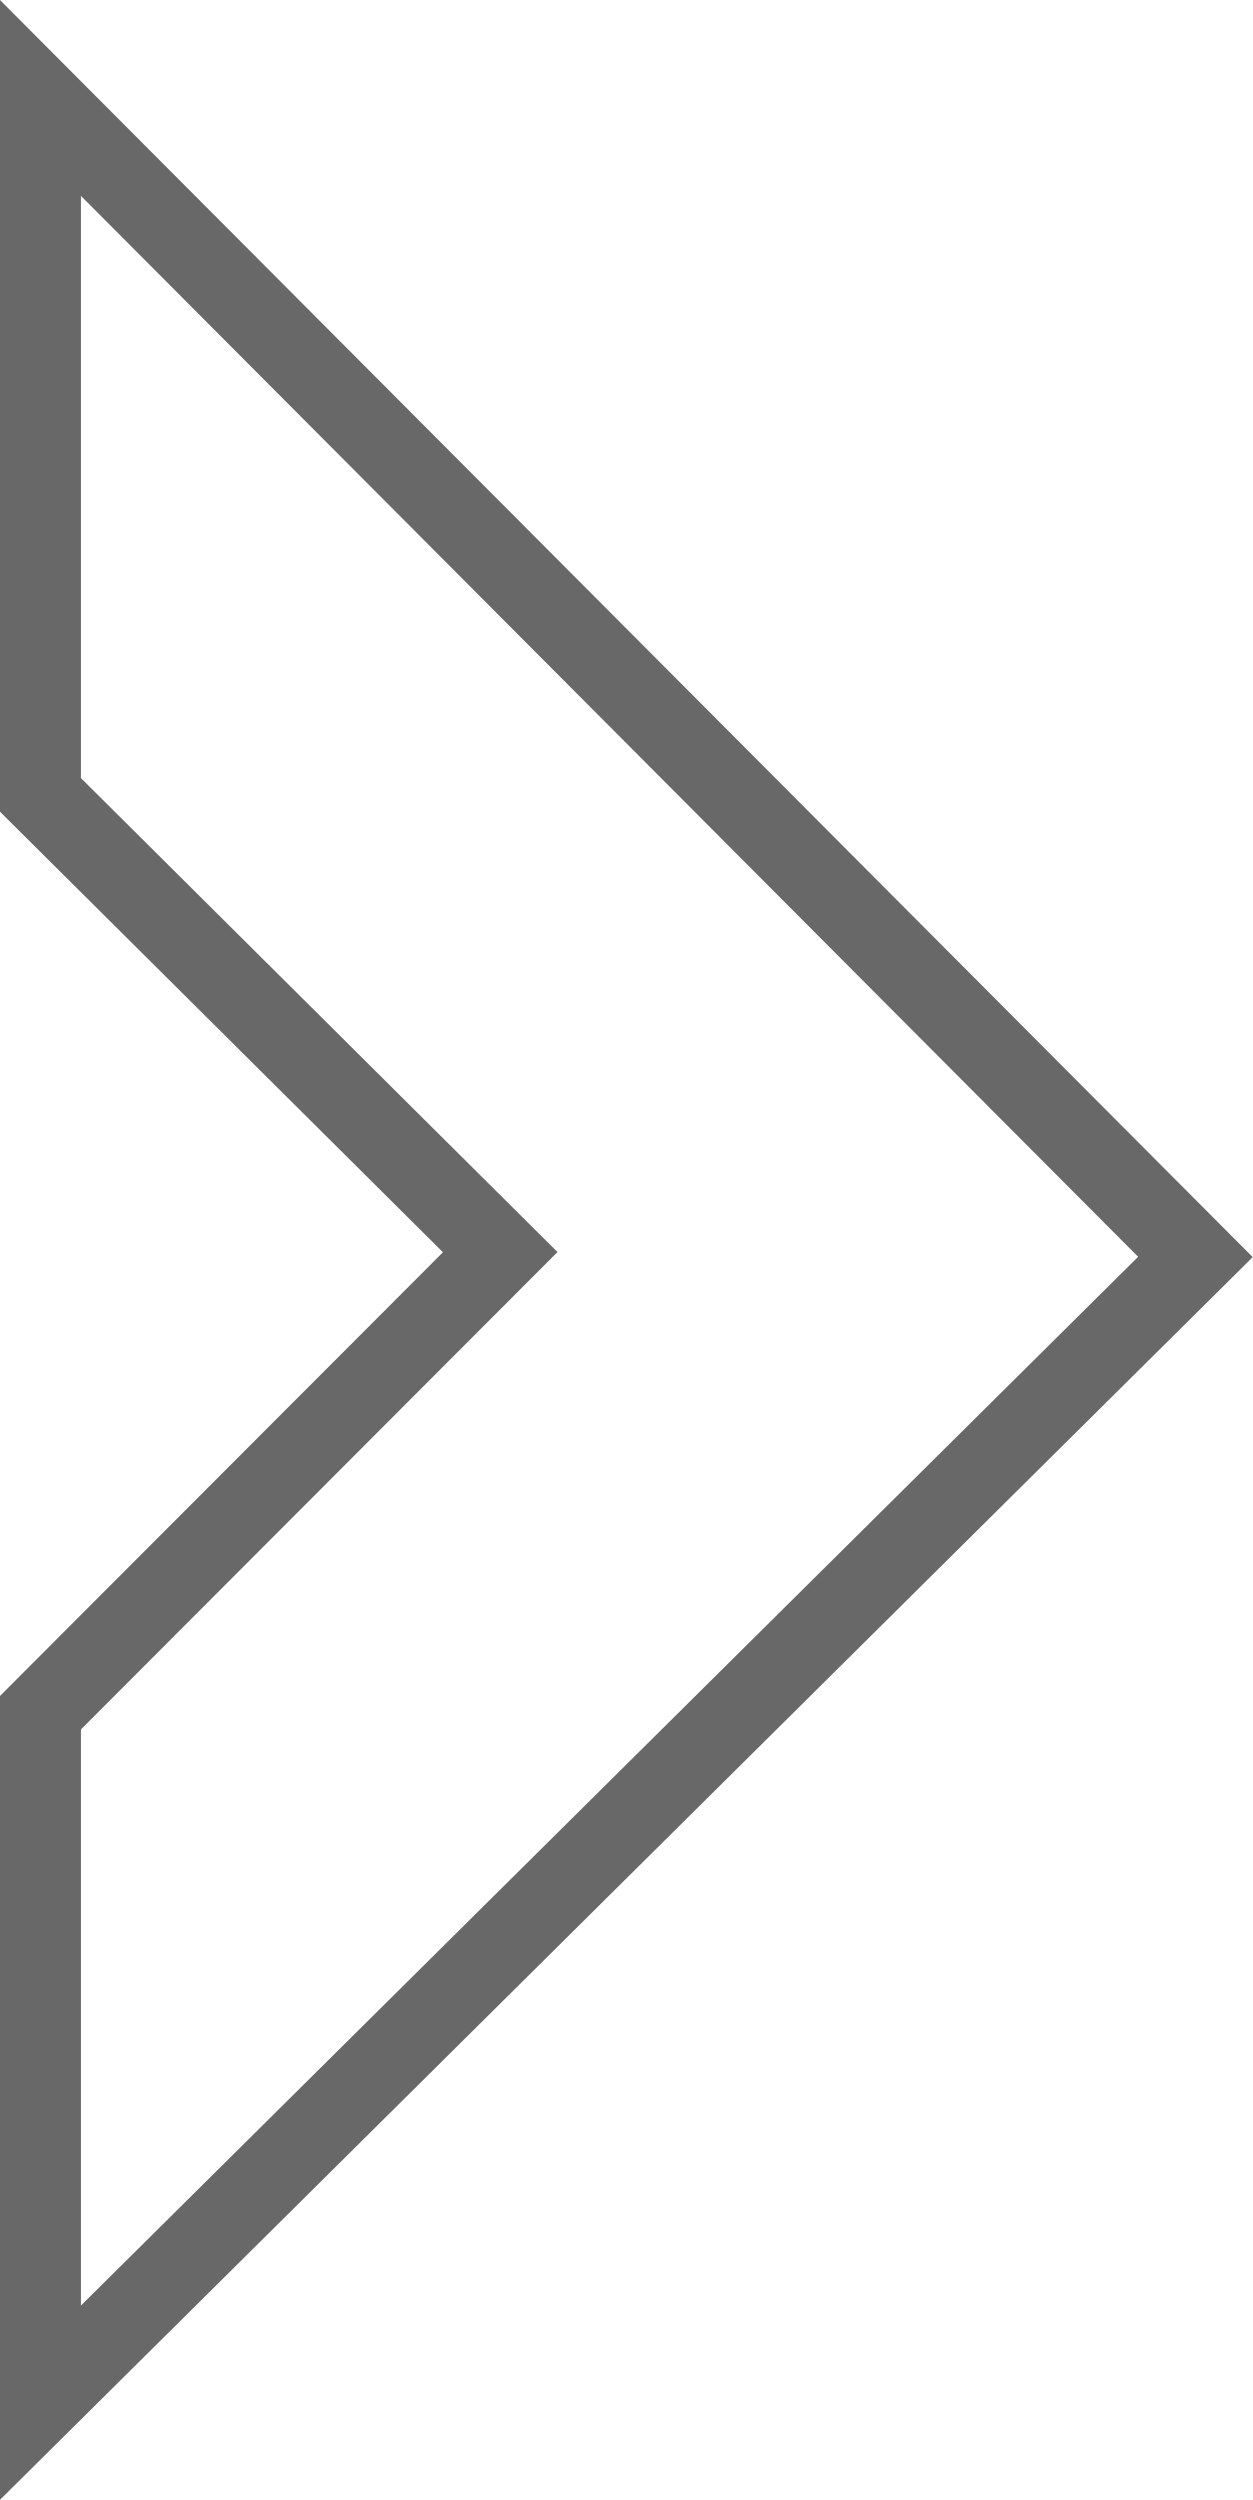
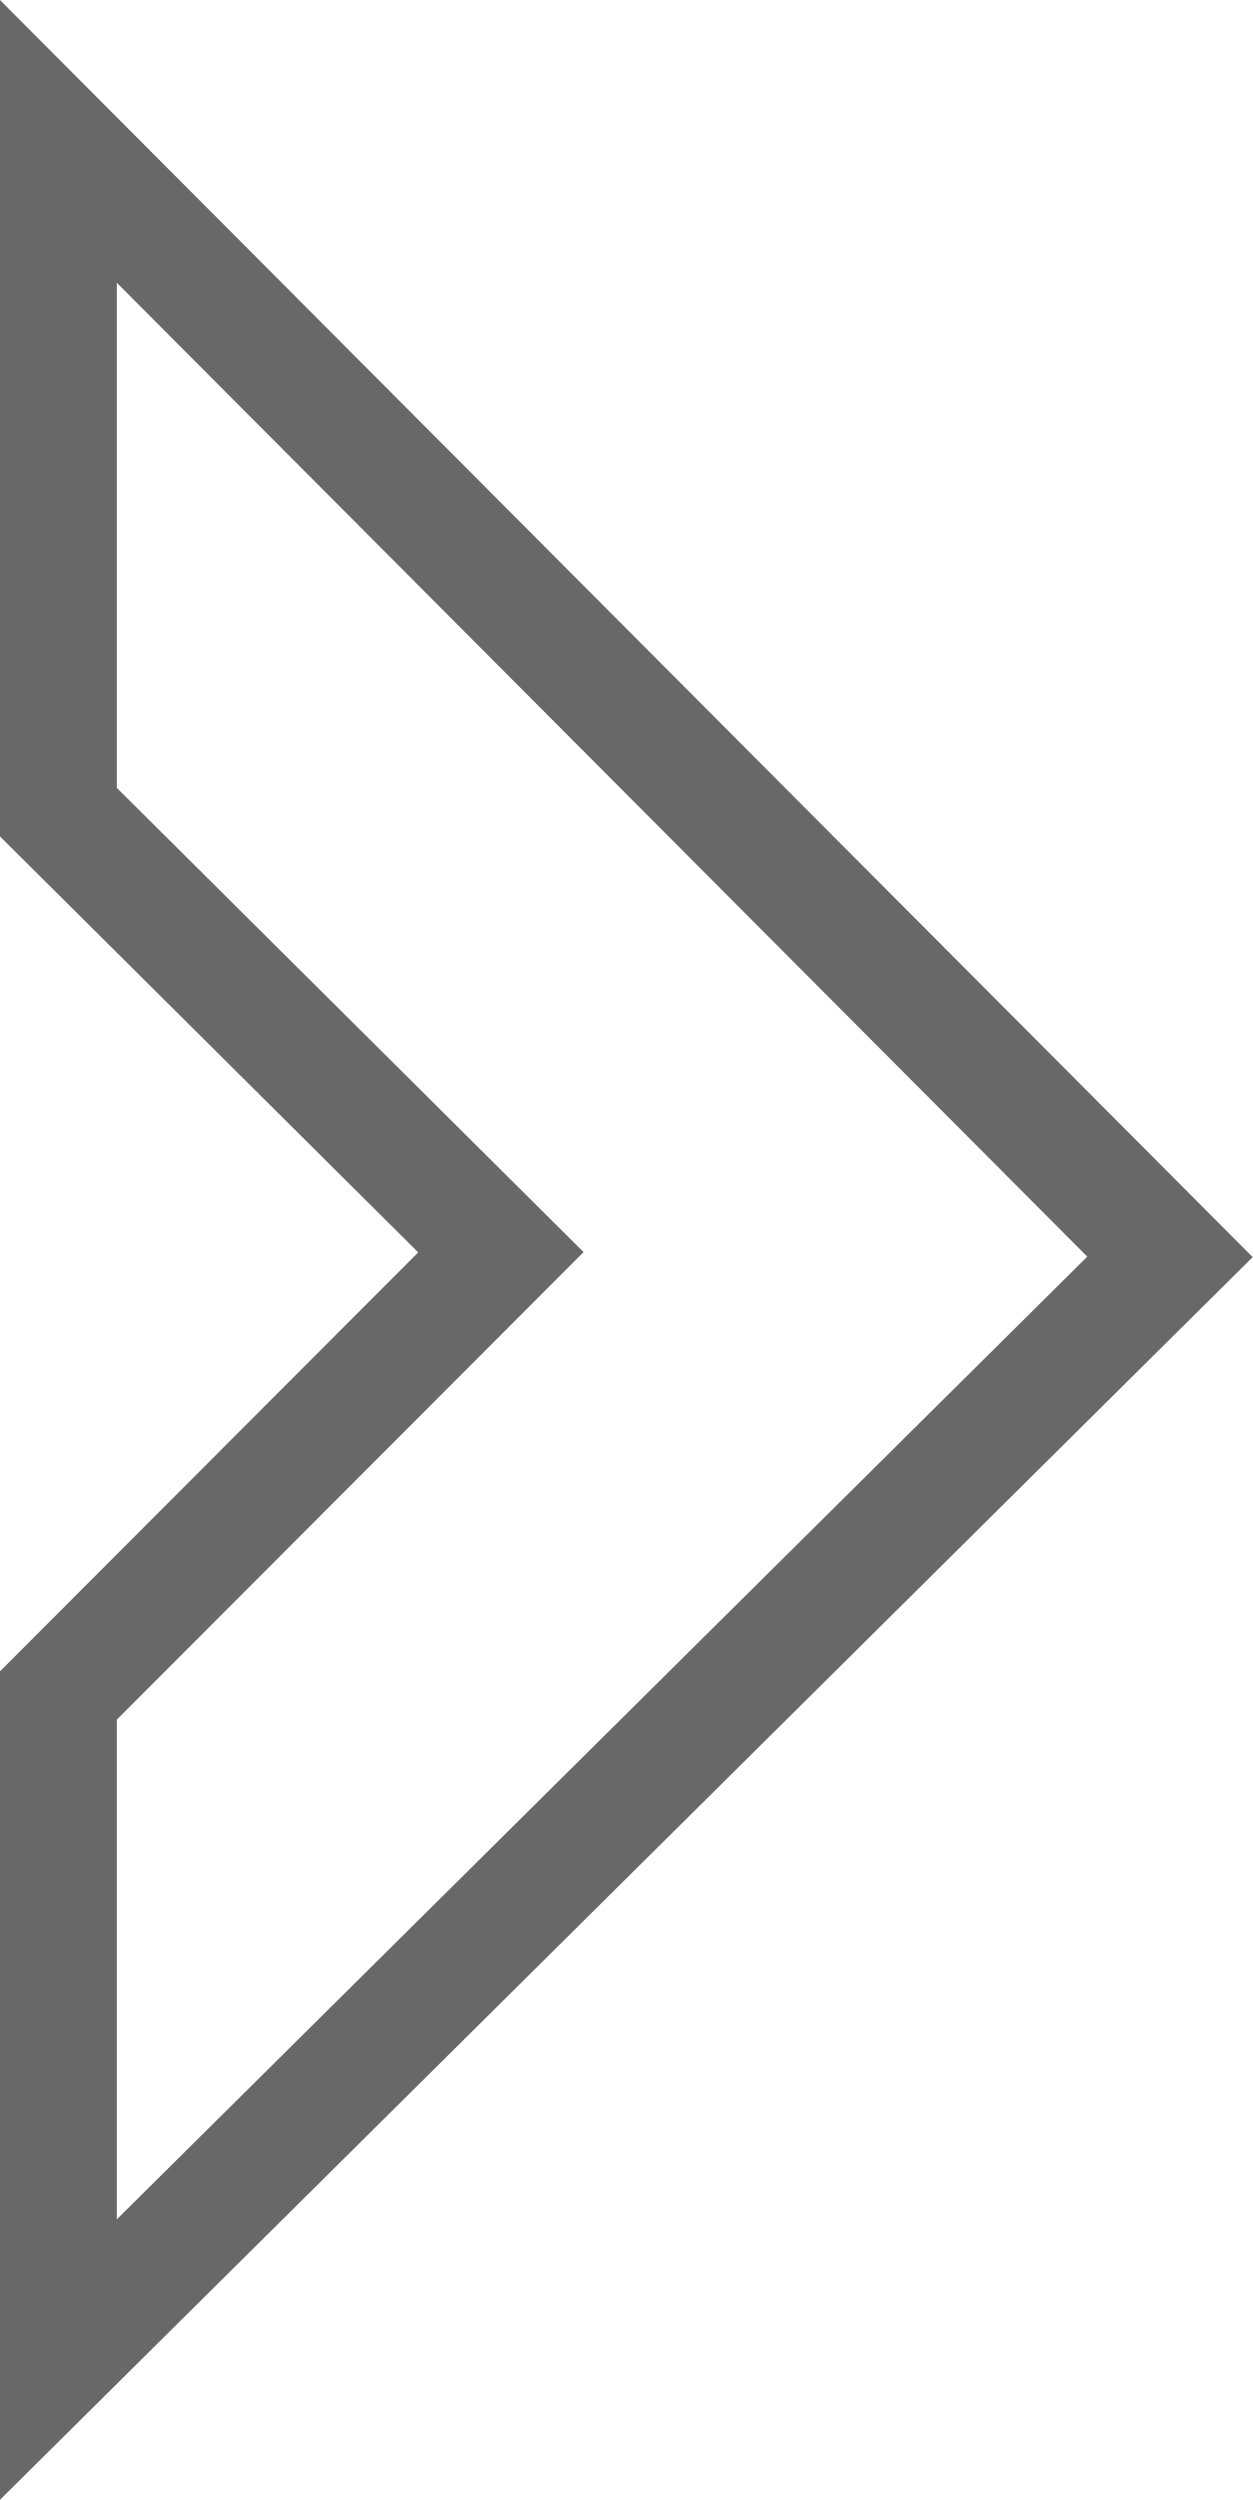
- <svg xmlns="http://www.w3.org/2000/svg" width="30.959" height="61.784" viewBox="0 0 30.959 61.784">
-   <path id="Right_Arrow" data-name="Right Arrow" d="M345.376,303.576V320.8l11.362,11.3-11.362,11.382v17.052l28.543-28.315Z" transform="translate(-344.376 -301.155)" fill="none" stroke="#696868" stroke-miterlimit="10" stroke-width="2" />
+ <svg xmlns="http://www.w3.org/2000/svg" width="32.167" height="64.195" viewBox="0 0 32.167 64.195">
+   <path id="Right_Arrow" data-name="Right Arrow" d="M345.376,303.576V320.8l11.362,11.3-11.362,11.382v17.052l28.543-28.315Z" transform="translate(-343.876 -299.945)" fill="none" stroke="#696868" stroke-miterlimit="10" stroke-width="3" />
</svg>
